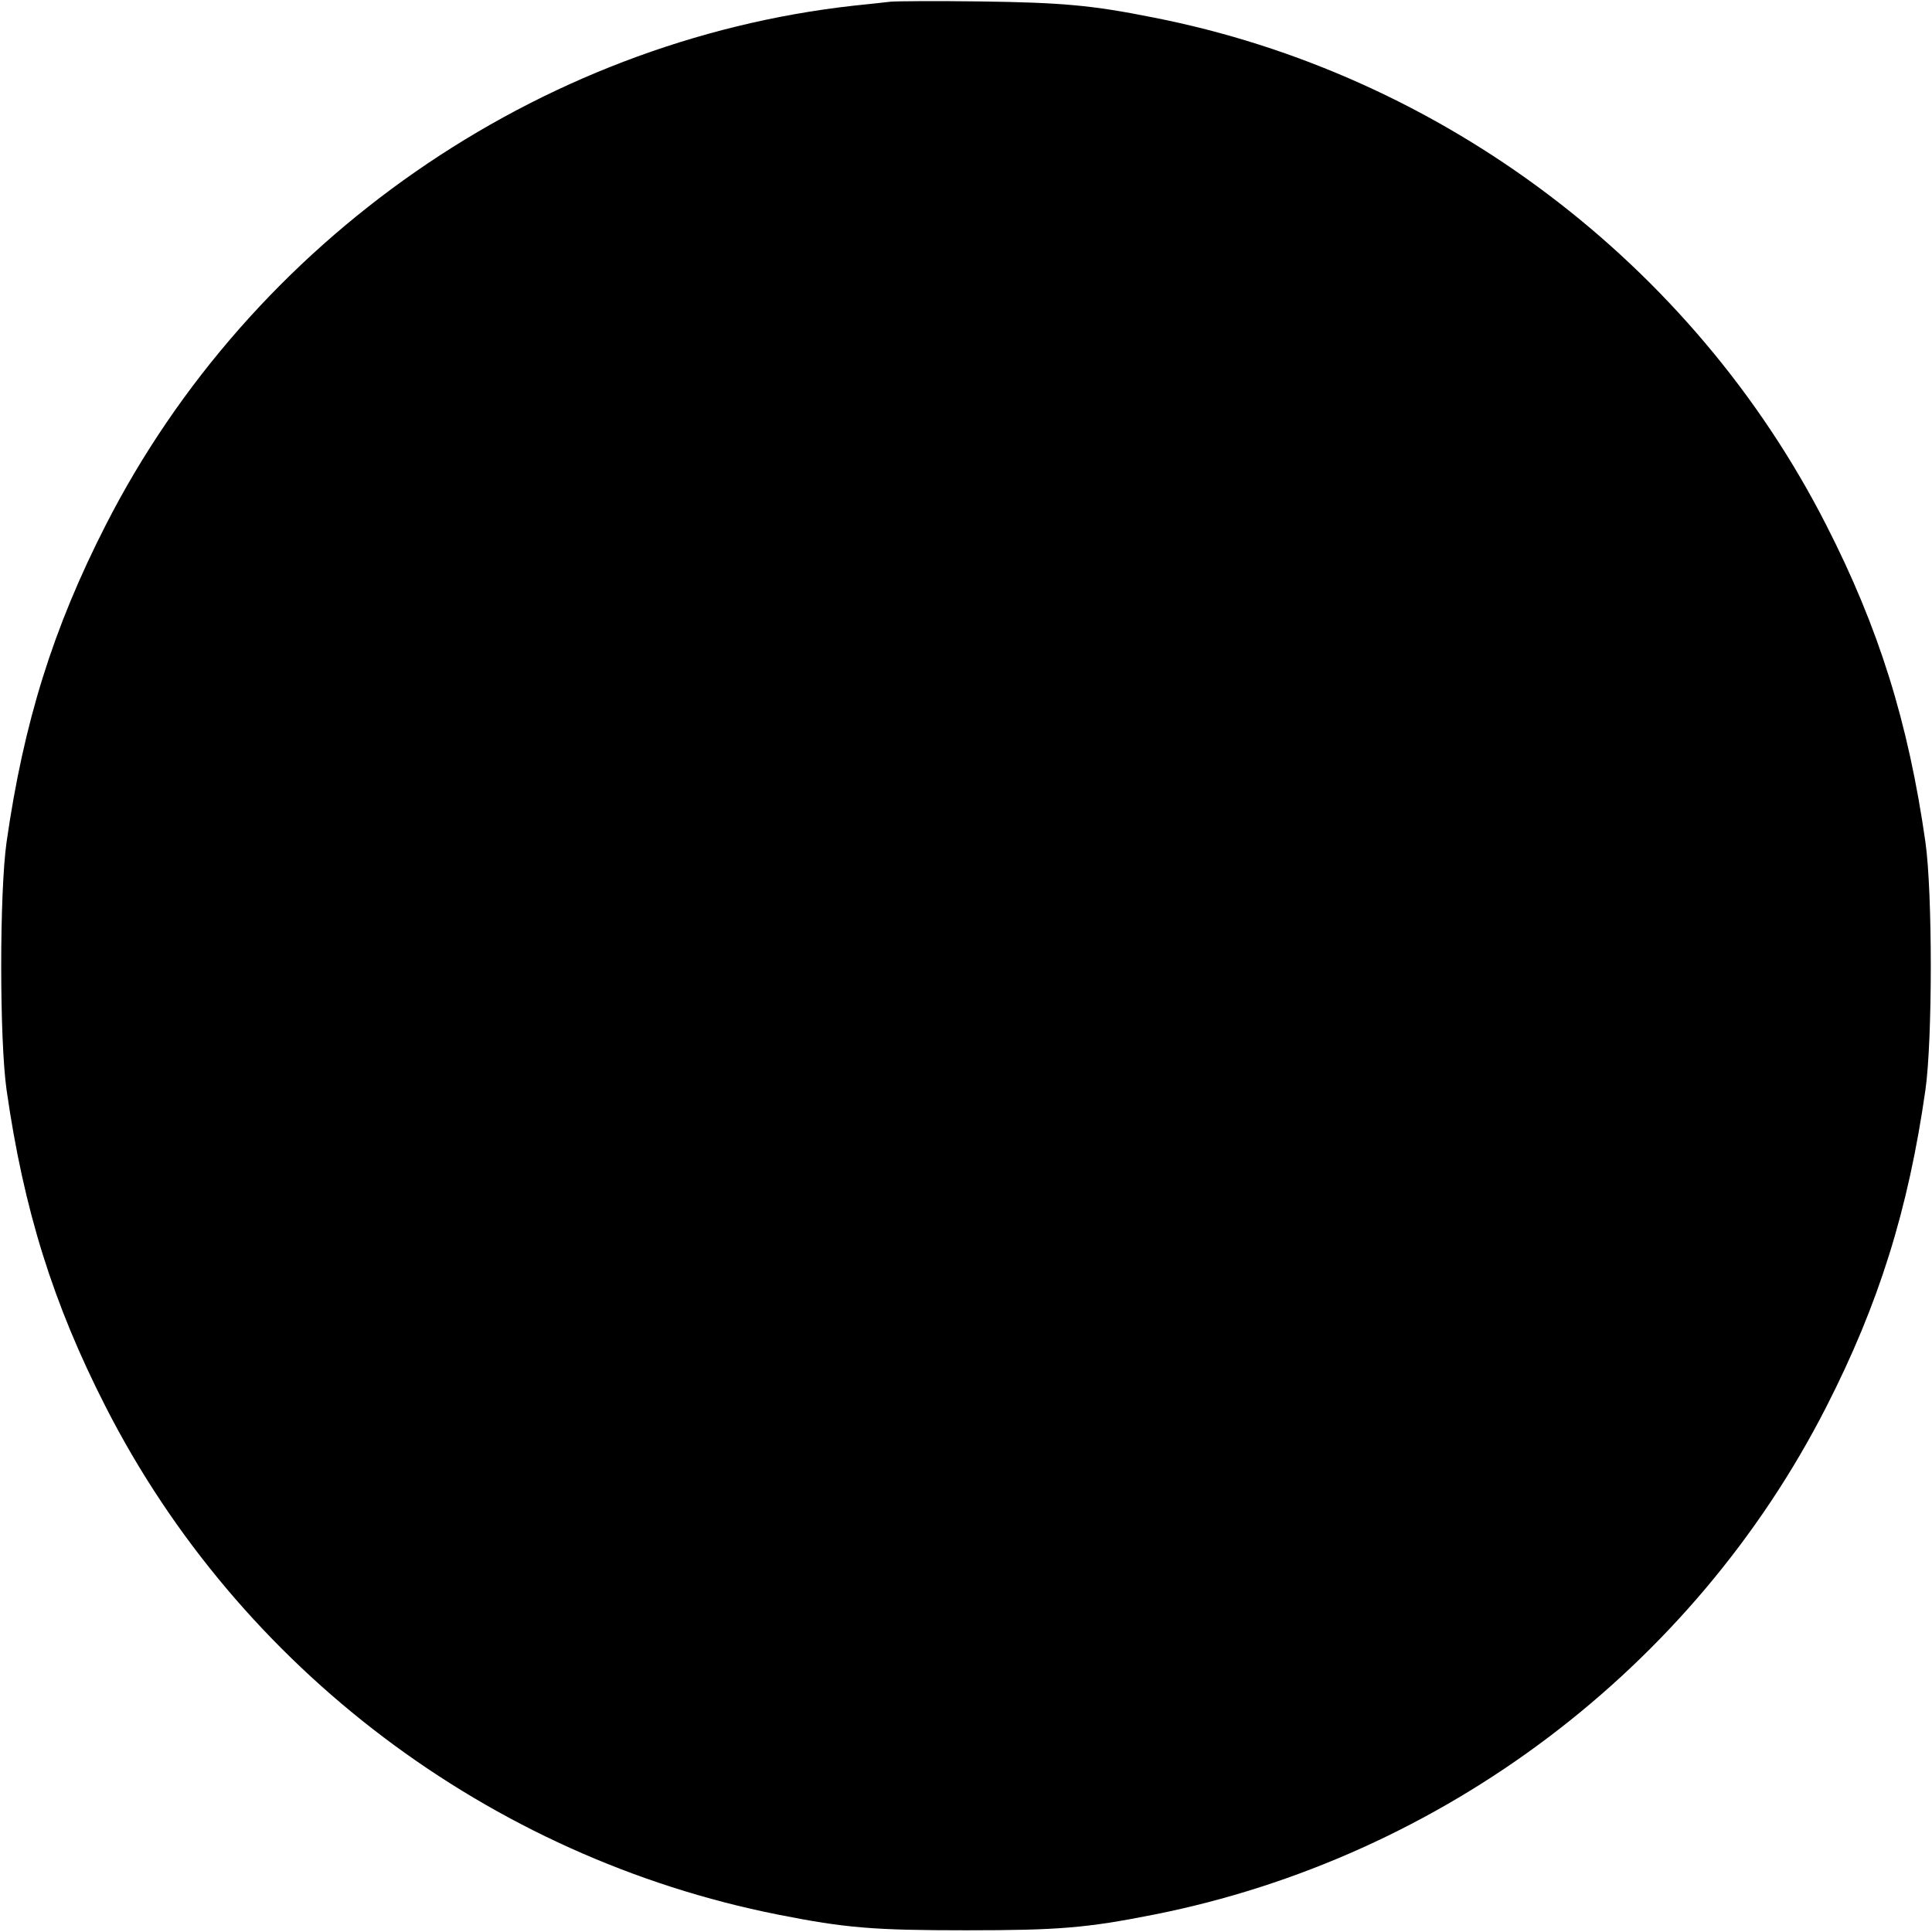
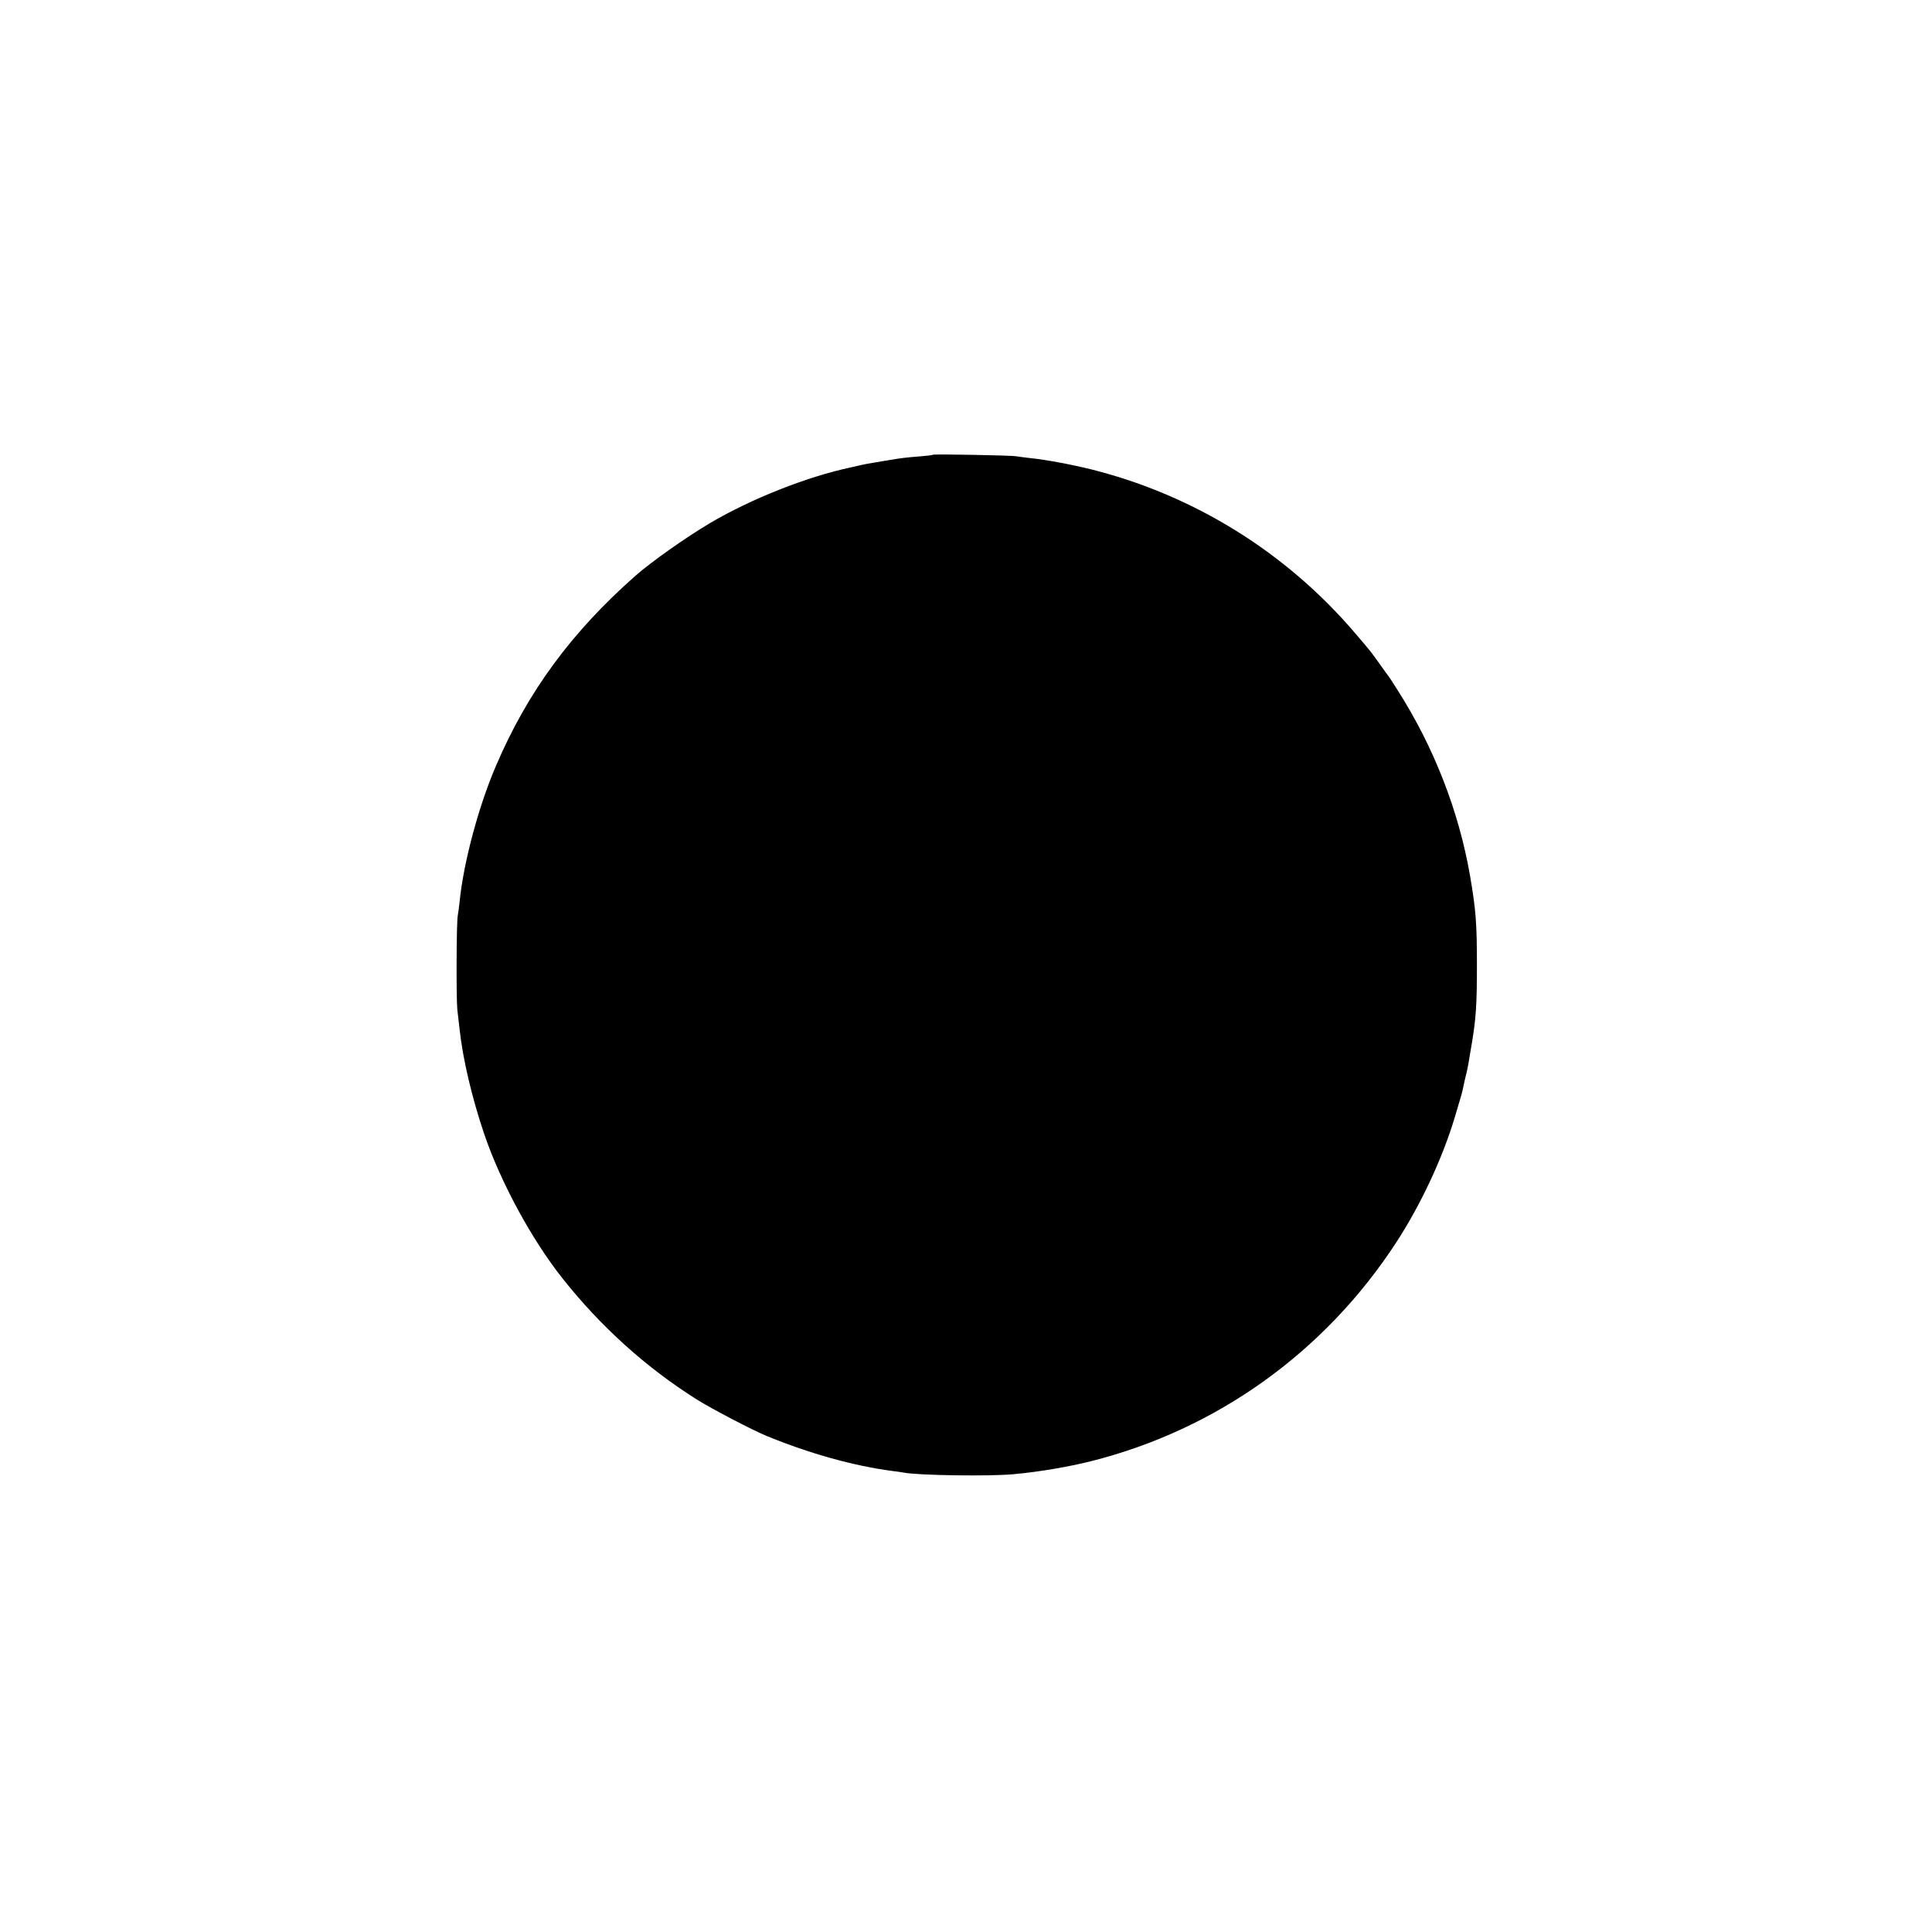
- <svg xmlns="http://www.w3.org/2000/svg" version="1.0" width="677pt" height="677pt" viewBox="0 0 677 677" preserveAspectRatio="xMidYMid meet">
-   <g transform="translate(0,677) scale(0.1,-0.1)" fill="#000000" stroke="none">
-     <path d="M3120 6764 c-19 -2 -78 -9 -130 -14 -1107 -124 -2109 -820 -2619 -1819 -185 -362 -288 -692 -348 -1112 -25 -177 -25 -691 0 -868 60 -420 163 -750 348 -1112 467 -915 1343 -1577 2355 -1778 237 -47 335 -55 659 -55 324 0 422 8 659 55 1012 201 1888 863 2355 1778 185 362 288 692 348 1112 25 177 25 691 0 868 -60 420 -163 750 -348 1112 -467 916 -1347 1580 -2359 1778 -215 43 -319 52 -605 56 -154 2 -296 1 -315 -1z" />
+ <svg xmlns="http://www.w3.org/2000/svg" version="1.0" width="1280pt" height="1280pt" viewBox="0 0 1280 1280" preserveAspectRatio="xMidYMid meet">
+   <g transform="translate(0,1280) scale(0.1,-0.1)" fill="#000000" stroke="none">
+     <path d="M6180 9787 c-3 -3 -43 -7 -90 -11 -88 -7 -116 -10 -210 -26 -30 -5 -73 -12 -95 -16 -22 -3 -58 -10 -80 -15 -22 -5 -51 -12 -65 -15 -291 -61 -667 -210 -940 -372 -161 -96 -383 -253 -487 -344 -427 -376 -718 -772 -928 -1264 -115 -268 -215 -642 -240 -899 -4 -38 -10 -79 -12 -90 -9 -37 -11 -550 -3 -625 5 -41 12 -100 15 -130 21 -195 82 -454 162 -690 108 -320 316 -703 520 -960 252 -318 553 -590 888 -801 96 -61 372 -205 465 -243 286 -117 575 -198 835 -232 28 -3 59 -8 70 -10 91 -19 574 -26 730 -11 173 16 360 48 517 87 833 211 1547 724 2020 1451 162 249 306 558 387 829 17 58 35 119 40 135 5 17 12 44 15 60 7 34 11 53 25 110 5 22 12 58 15 80 4 22 11 65 16 95 29 170 35 266 35 525 0 279 -7 369 -46 595 -74 427 -240 853 -481 1230 -26 41 -51 80 -55 85 -5 6 -31 42 -58 80 -60 84 -58 83 -166 209 -456 535 -1066 914 -1744 1085 -137 34 -308 66 -410 76 -38 4 -79 10 -90 12 -26 6 -549 16 -555 10z" />
  </g>
</svg>
